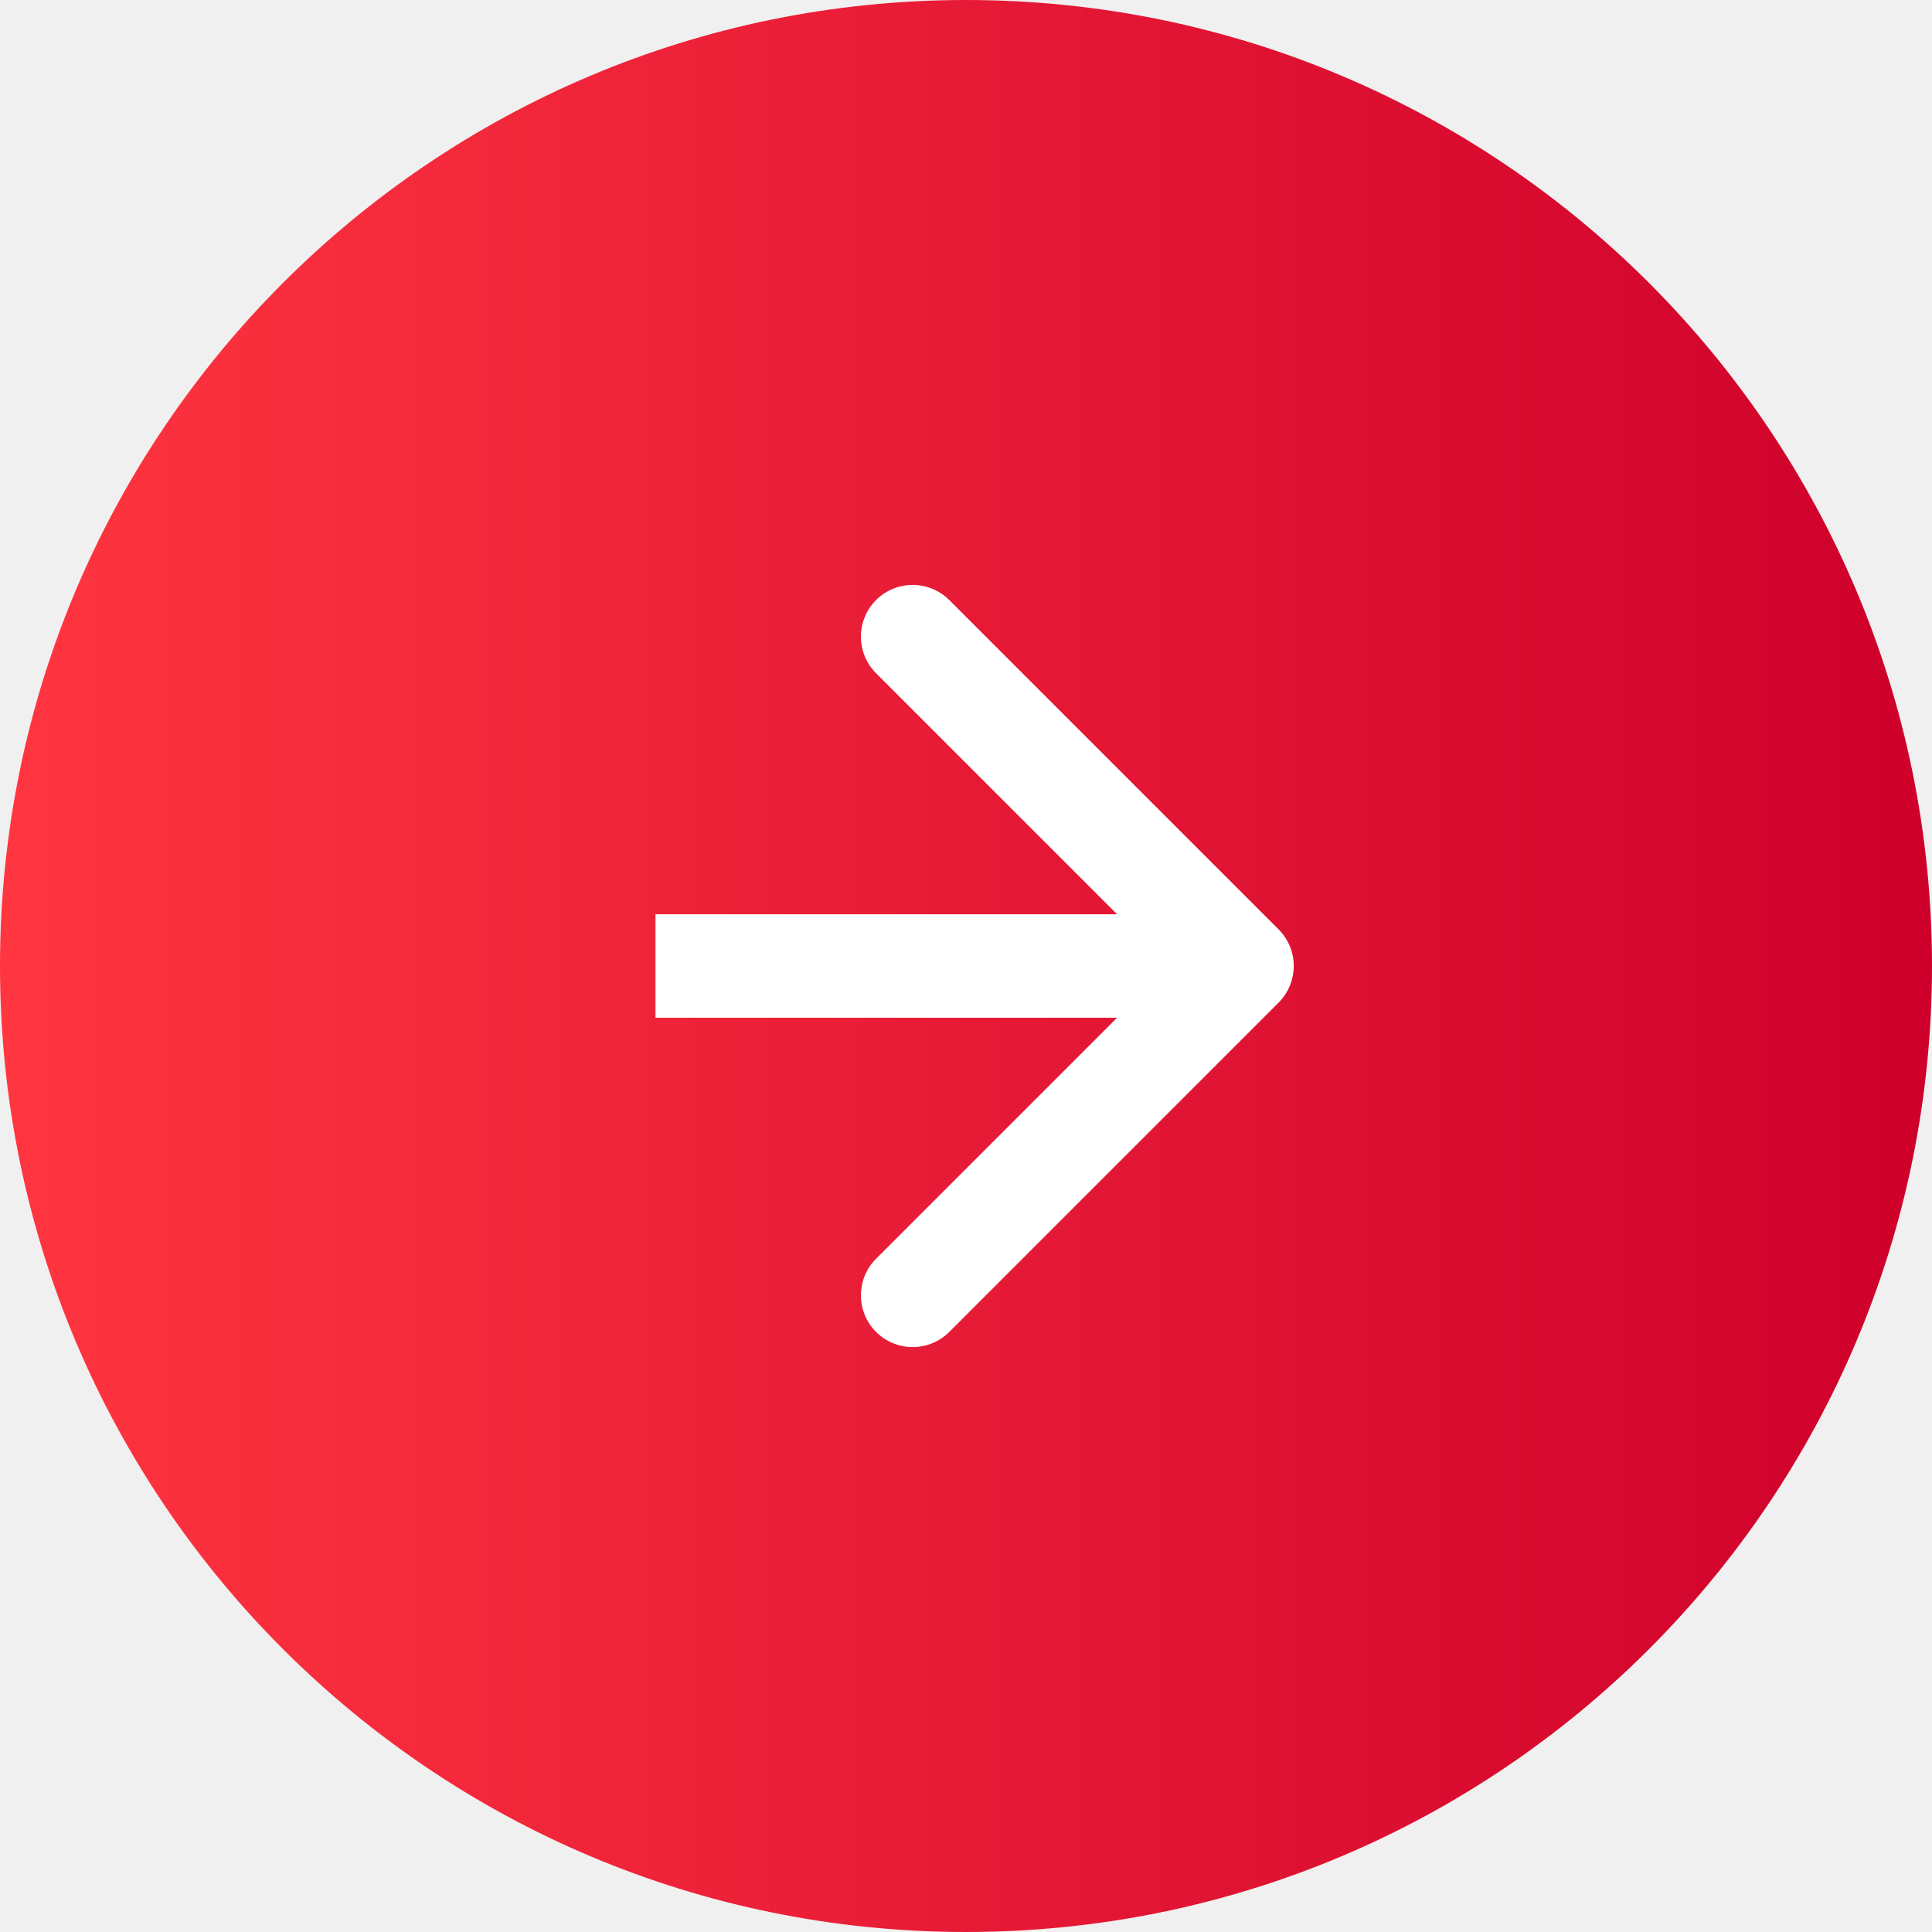
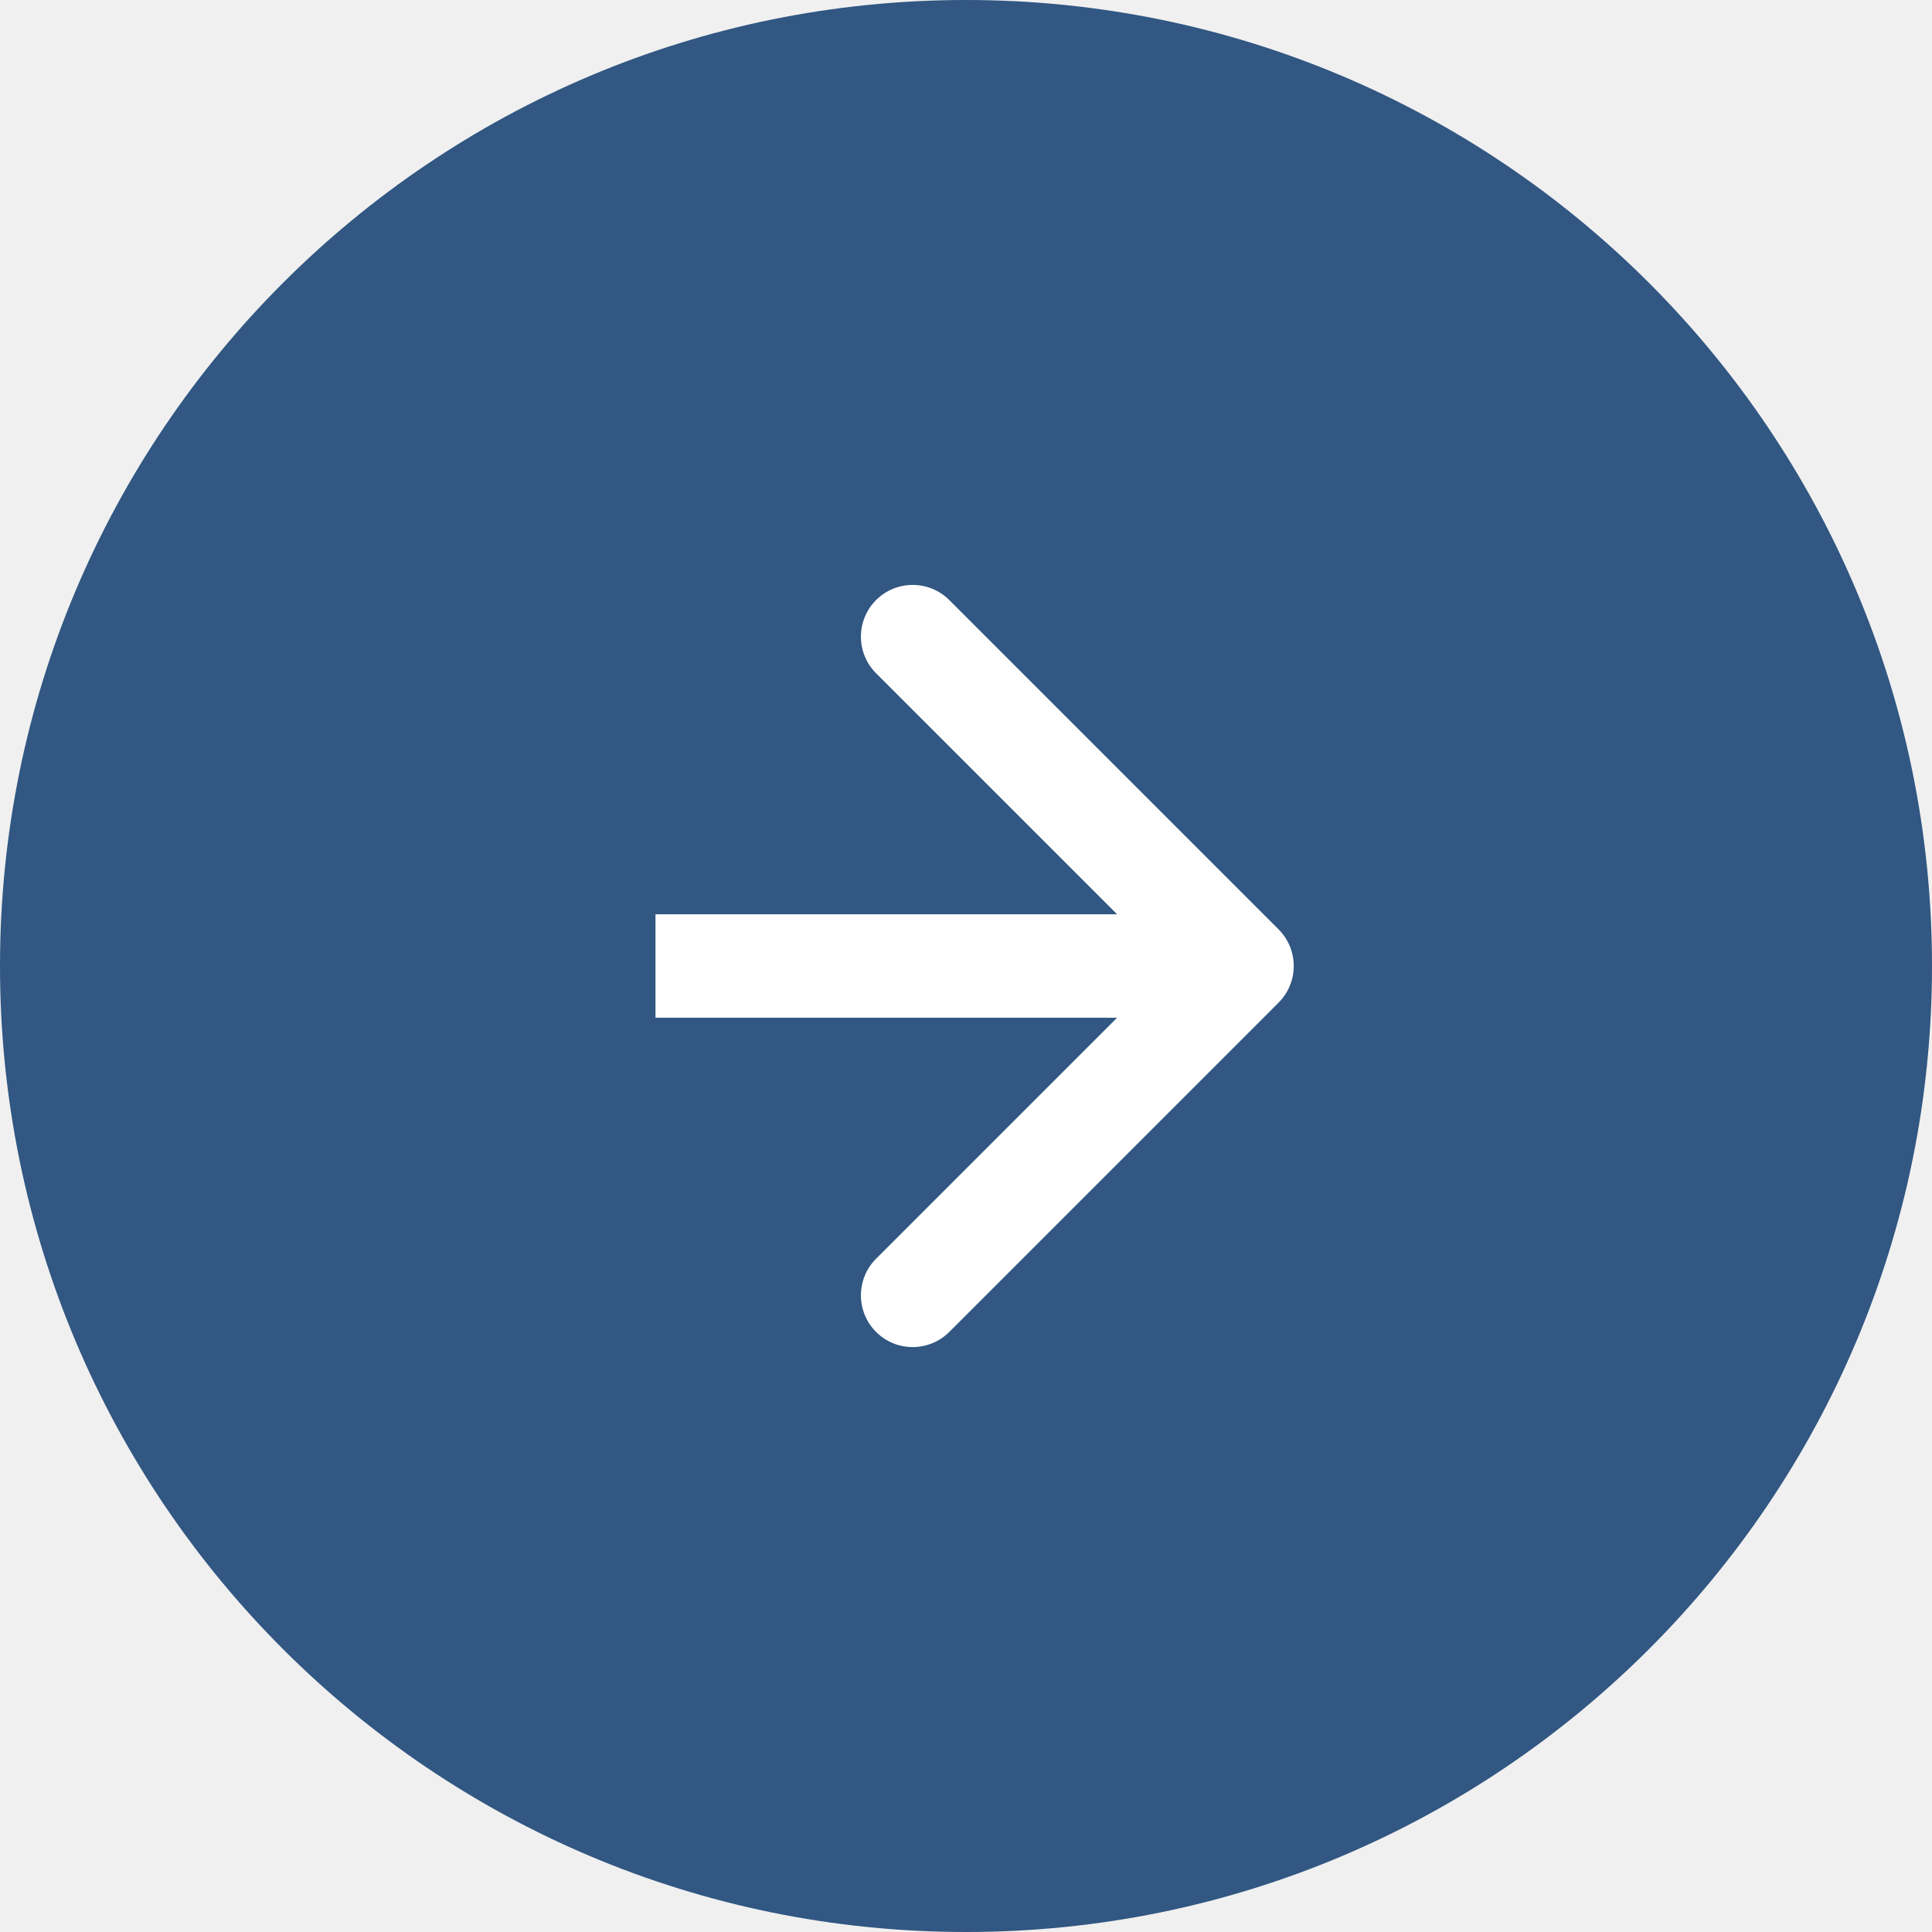
<svg xmlns="http://www.w3.org/2000/svg" preserveAspectRatio="none" overflow="visible" style="display: block;" width="56" height="56" viewBox="0 0 56 56" fill="none">
  <g id="Frame 218">
-     <rect width="56" height="56" rx="28" fill="white" />
-     <rect width="56" height="56" rx="28" fill="url(#paint0_linear_0_6)" />
+     <rect width="56" height="56" rx="28" fill="#315782" />
    <path id="Arrow 4" d="M37.061 29.061C37.646 28.475 37.646 27.525 37.061 26.939L27.515 17.393C26.929 16.808 25.979 16.808 25.393 17.393C24.808 17.979 24.808 18.929 25.393 19.515L33.879 28L25.393 36.485C24.808 37.071 24.808 38.021 25.393 38.607C25.979 39.192 26.929 39.192 27.515 38.607L37.061 29.061ZM19 28L19 29.5L36 29.5L36 28L36 26.5L19 26.5L19 28Z" fill="white" />
  </g>
-   <defs>
-     <linearGradient id="paint0_linear_0_6" x1="0" y1="28" x2="56" y2="28" gradientUnits="userSpaceOnUse">
-       <stop stop-color="#FF3540" />
-       <stop offset="1" stop-color="#CE002B" />
-     </linearGradient>
-   </defs>
</svg>
